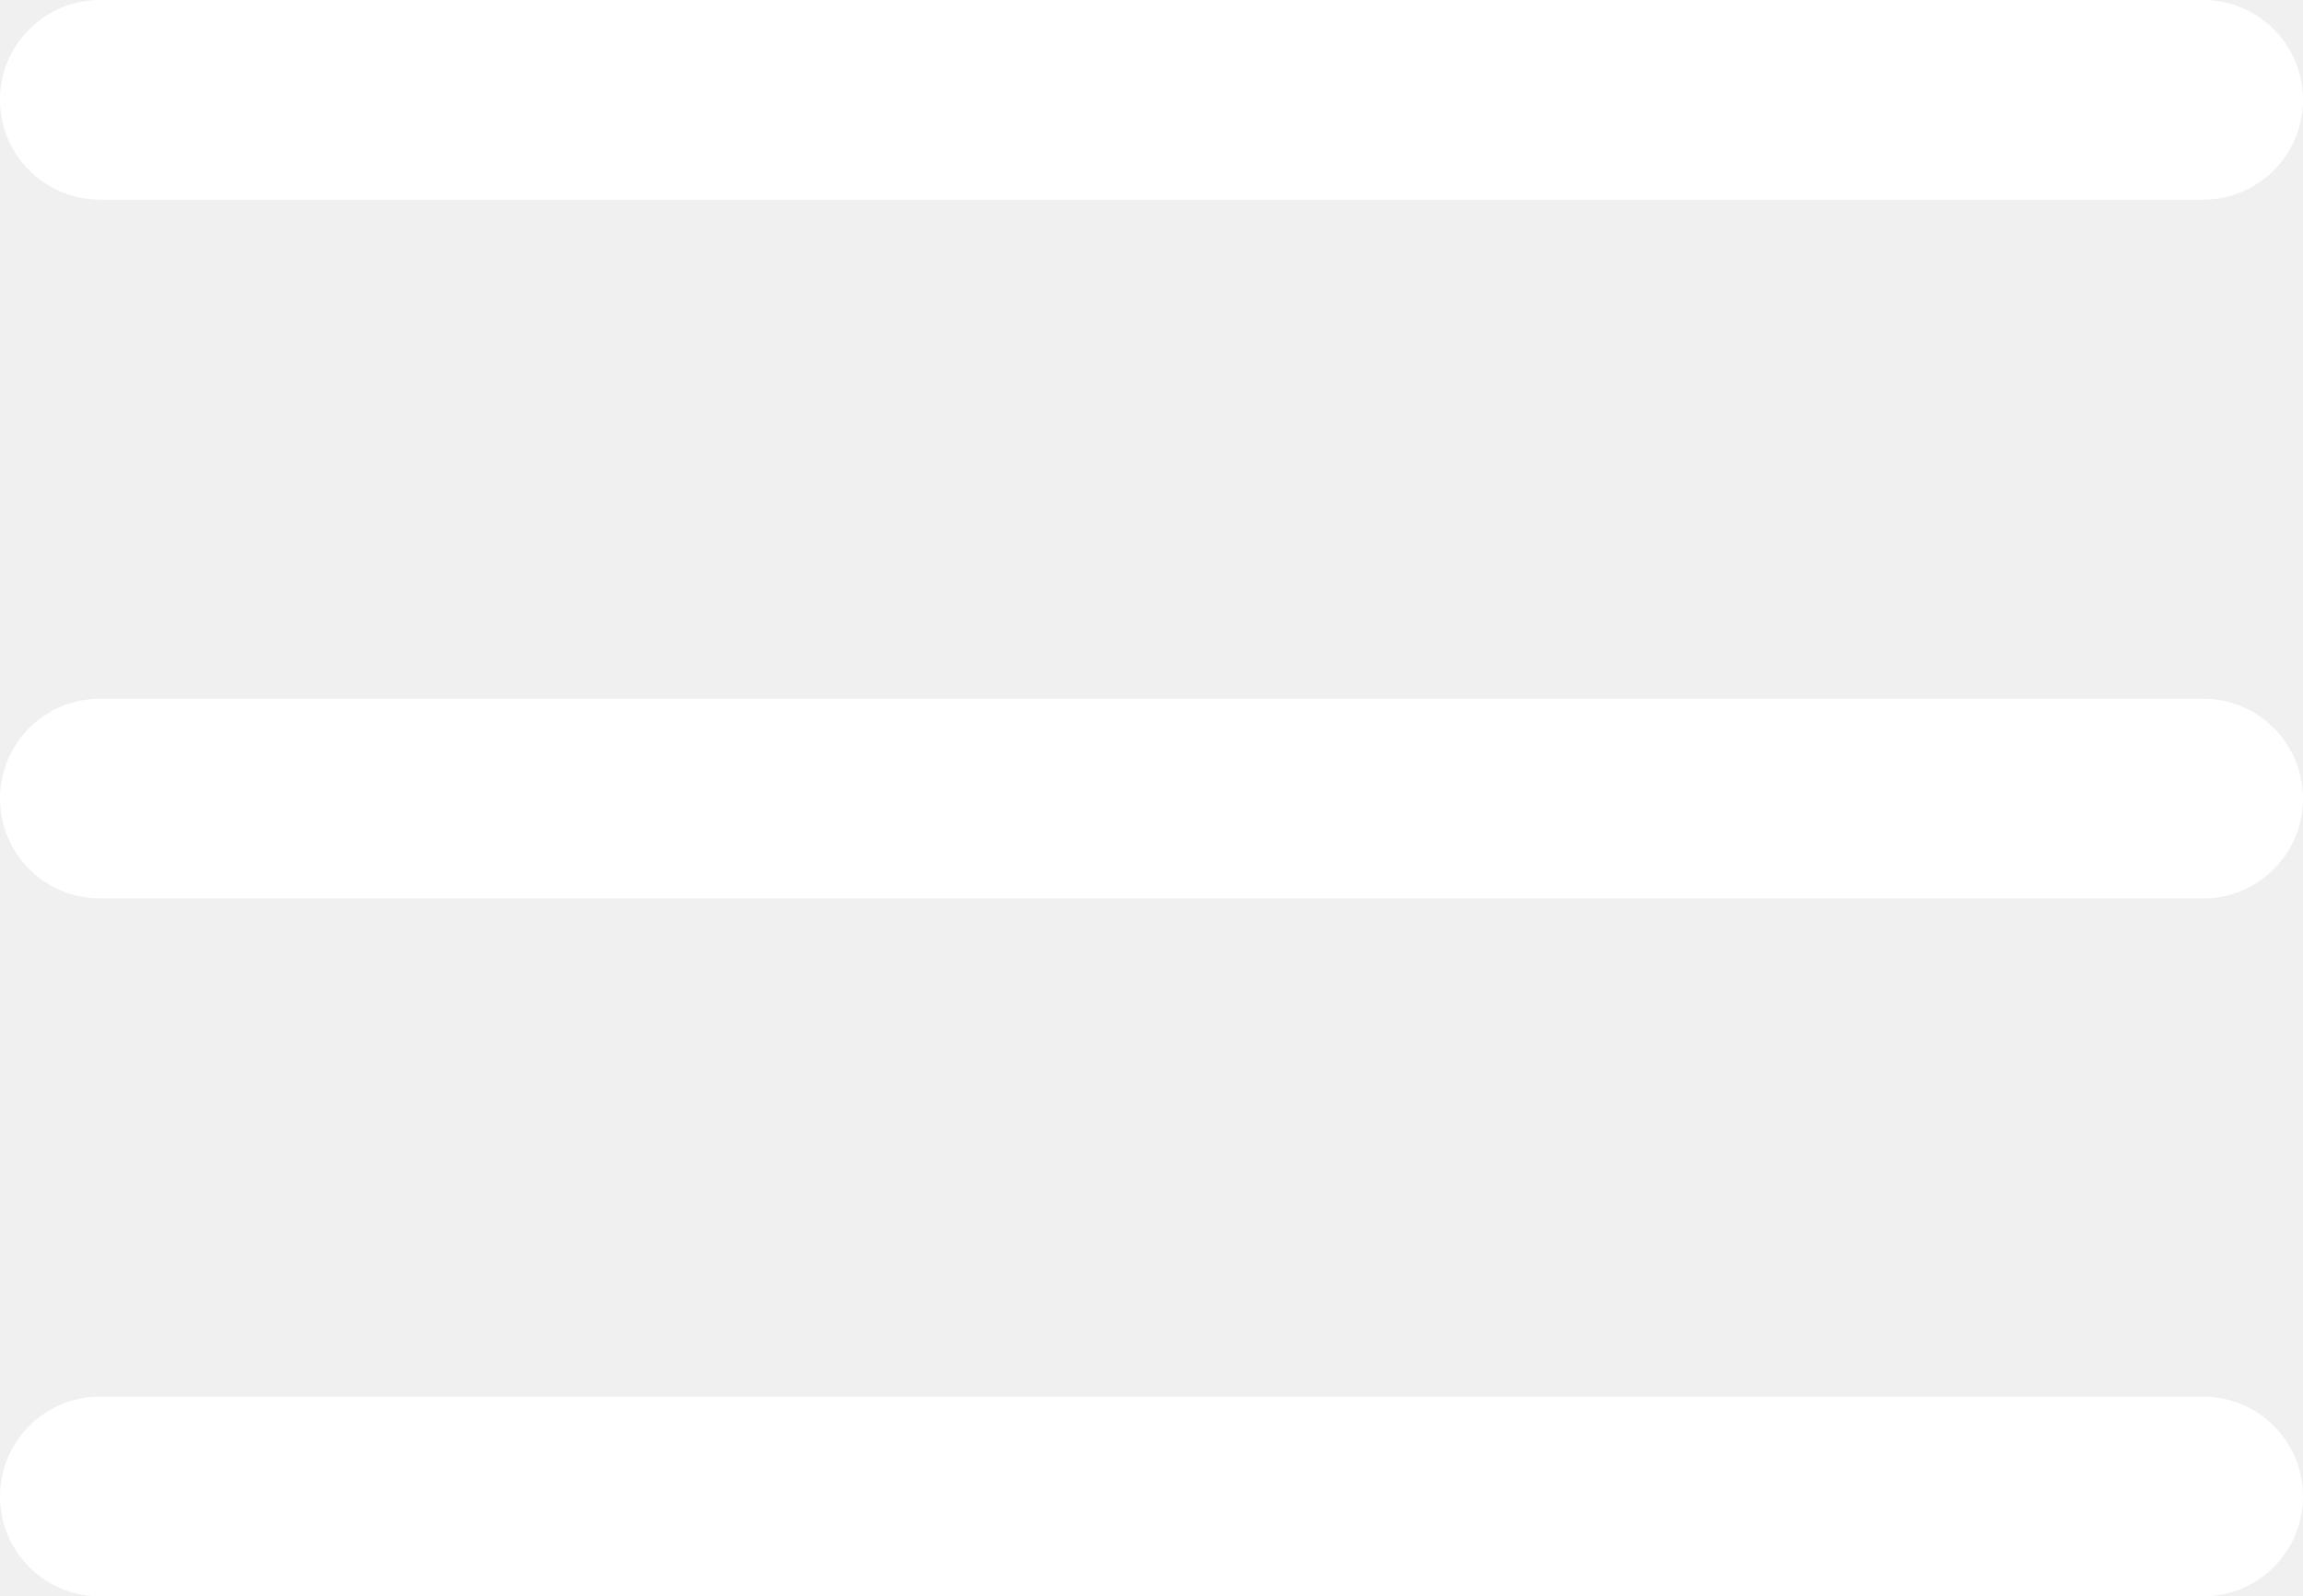
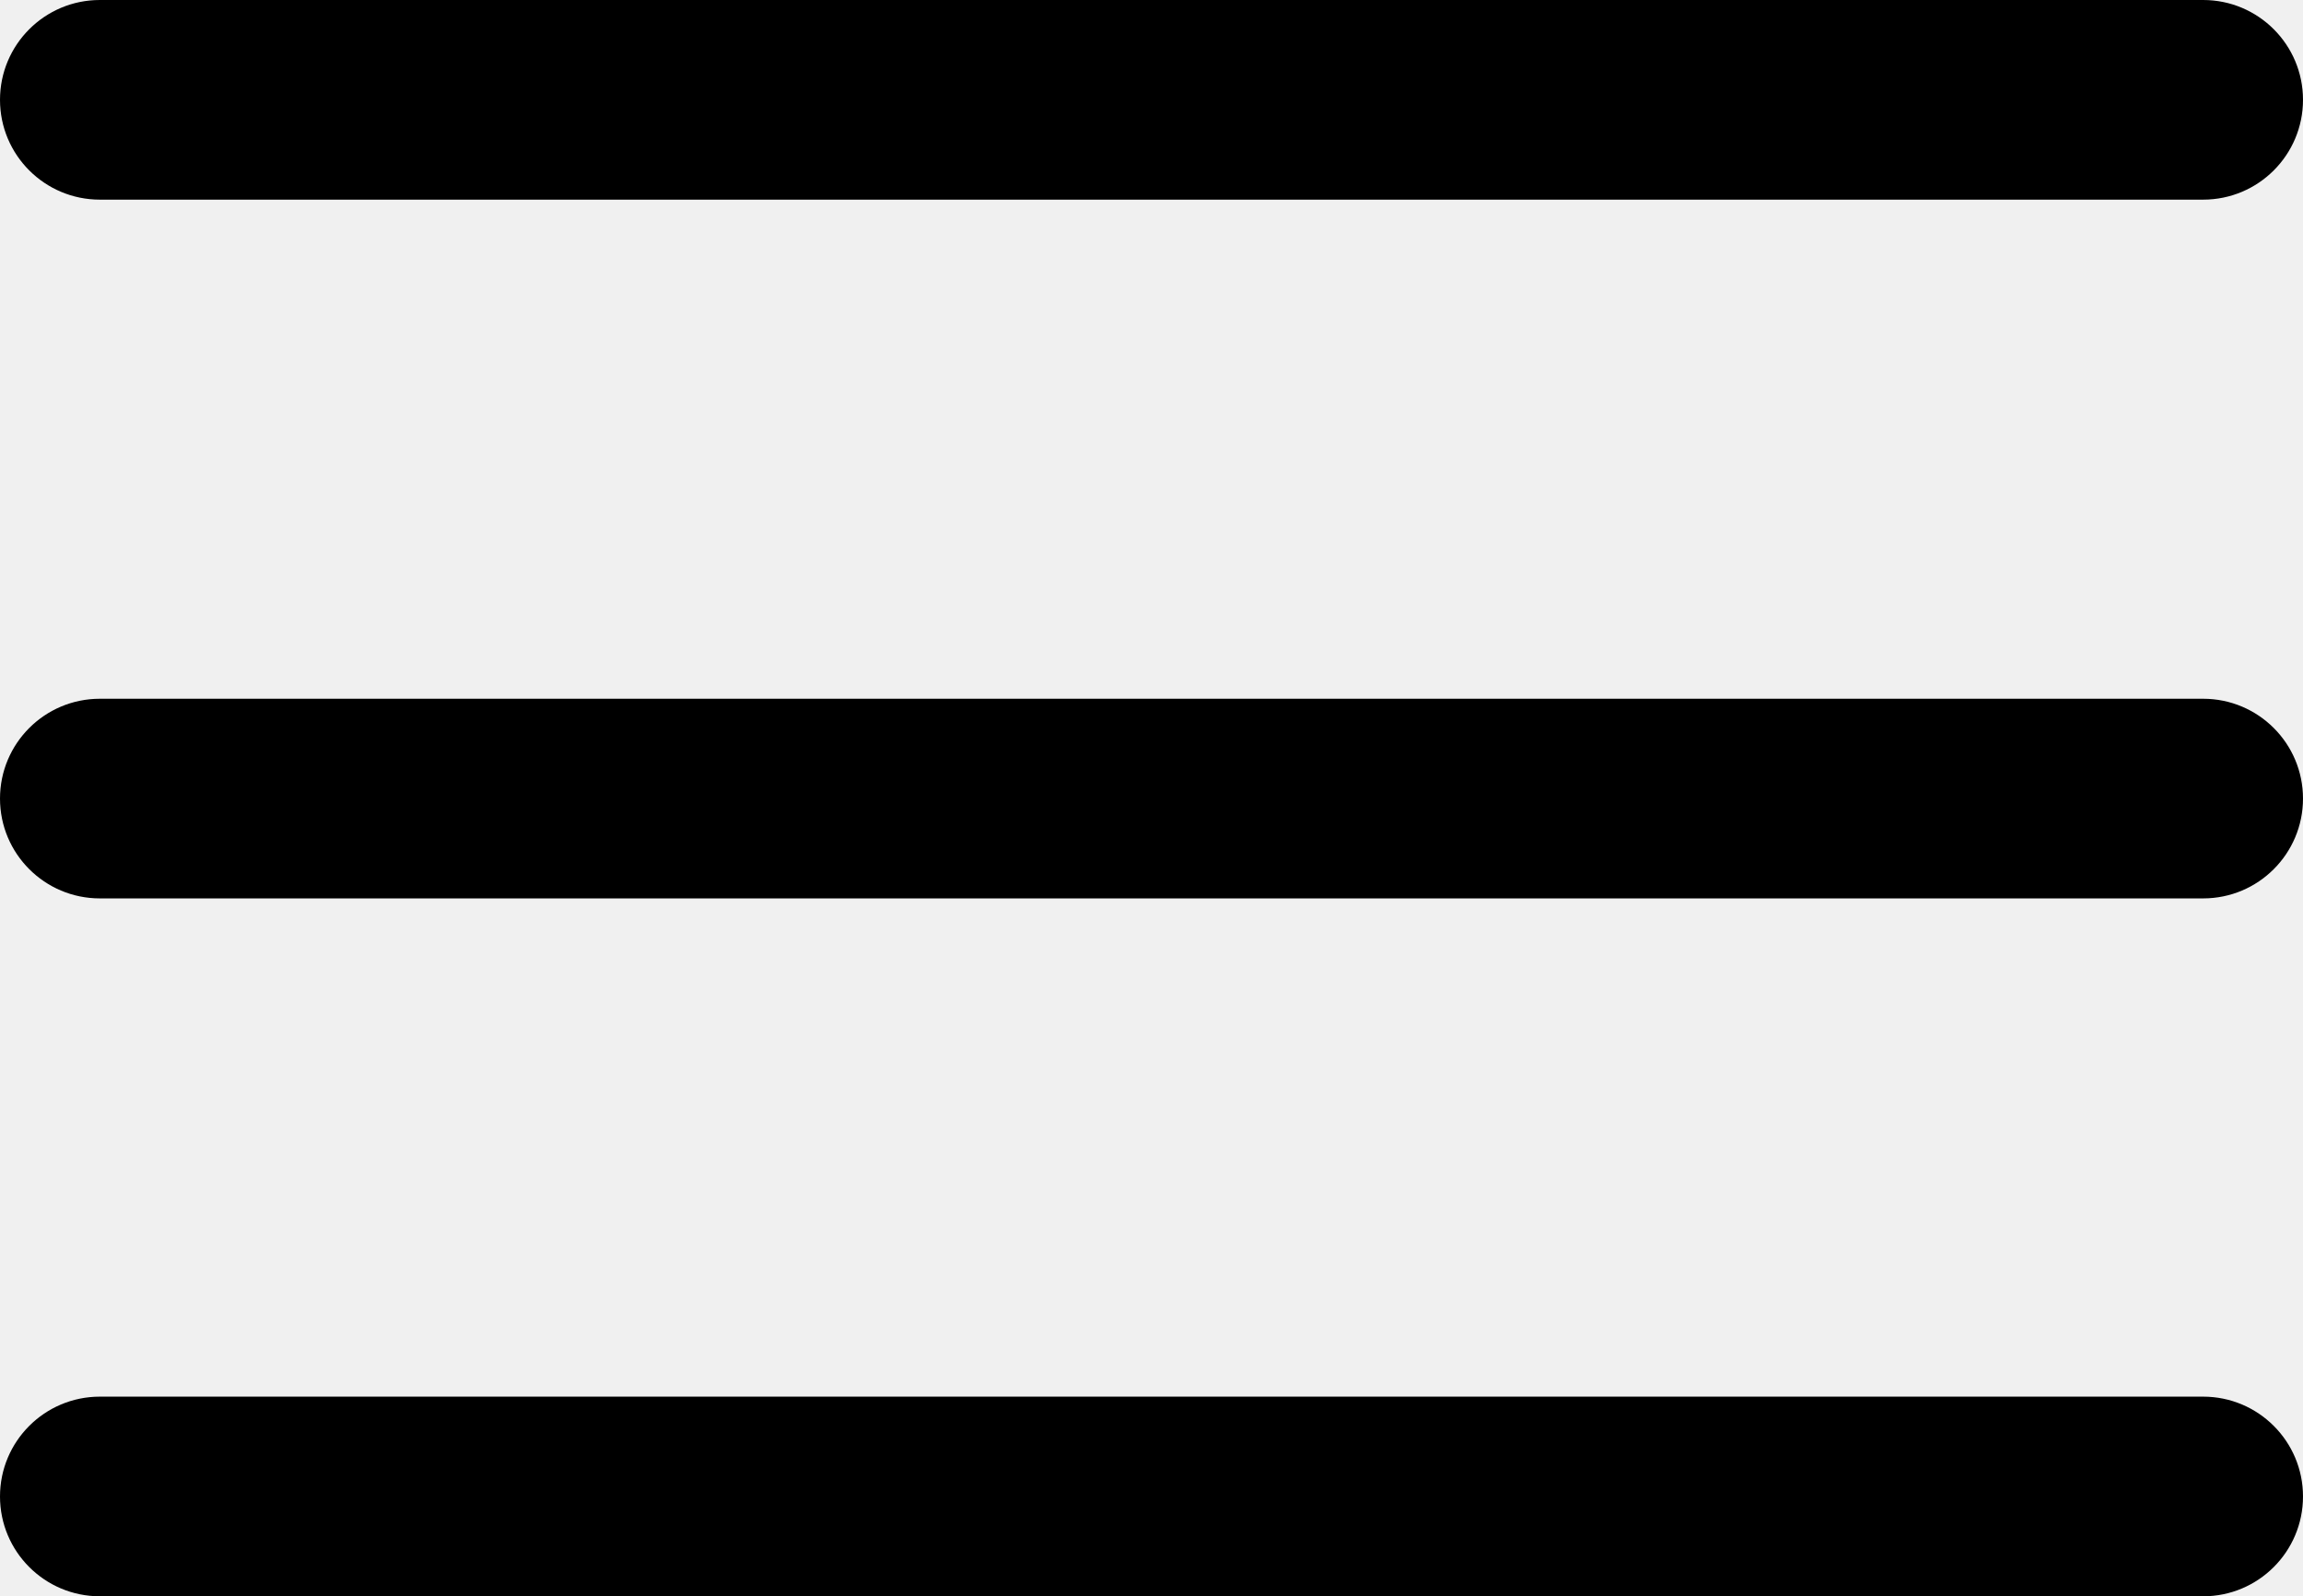
<svg xmlns="http://www.w3.org/2000/svg" width="26.755" height="18.546" viewBox="0 0 26.755 18.546">
-   <path id="menu" d="M98.519,226.97h24.435a1.16,1.16,0,0,0,0-2.32H98.519a1.16,1.16,0,0,0,0,2.32Zm24.435,5.8H98.519a1.16,1.16,0,0,0,0,2.32h24.435a1.16,1.16,0,0,0,0-2.32Zm0,8.11H98.519a1.16,1.16,0,0,0,0,2.32h24.435a1.16,1.16,0,0,0,0-2.32Z" transform="translate(-97.359 -224.65)" fill="#fff" />
+   <path id="menu" d="M98.519,226.97h24.435a1.16,1.16,0,0,0,0-2.32H98.519a1.16,1.16,0,0,0,0,2.32Zm24.435,5.8H98.519a1.16,1.16,0,0,0,0,2.32h24.435a1.16,1.16,0,0,0,0-2.32Zm0,8.11H98.519a1.16,1.16,0,0,0,0,2.32h24.435a1.16,1.16,0,0,0,0-2.32Z" transform="translate(-97.359 -224.65)" />
</svg>
